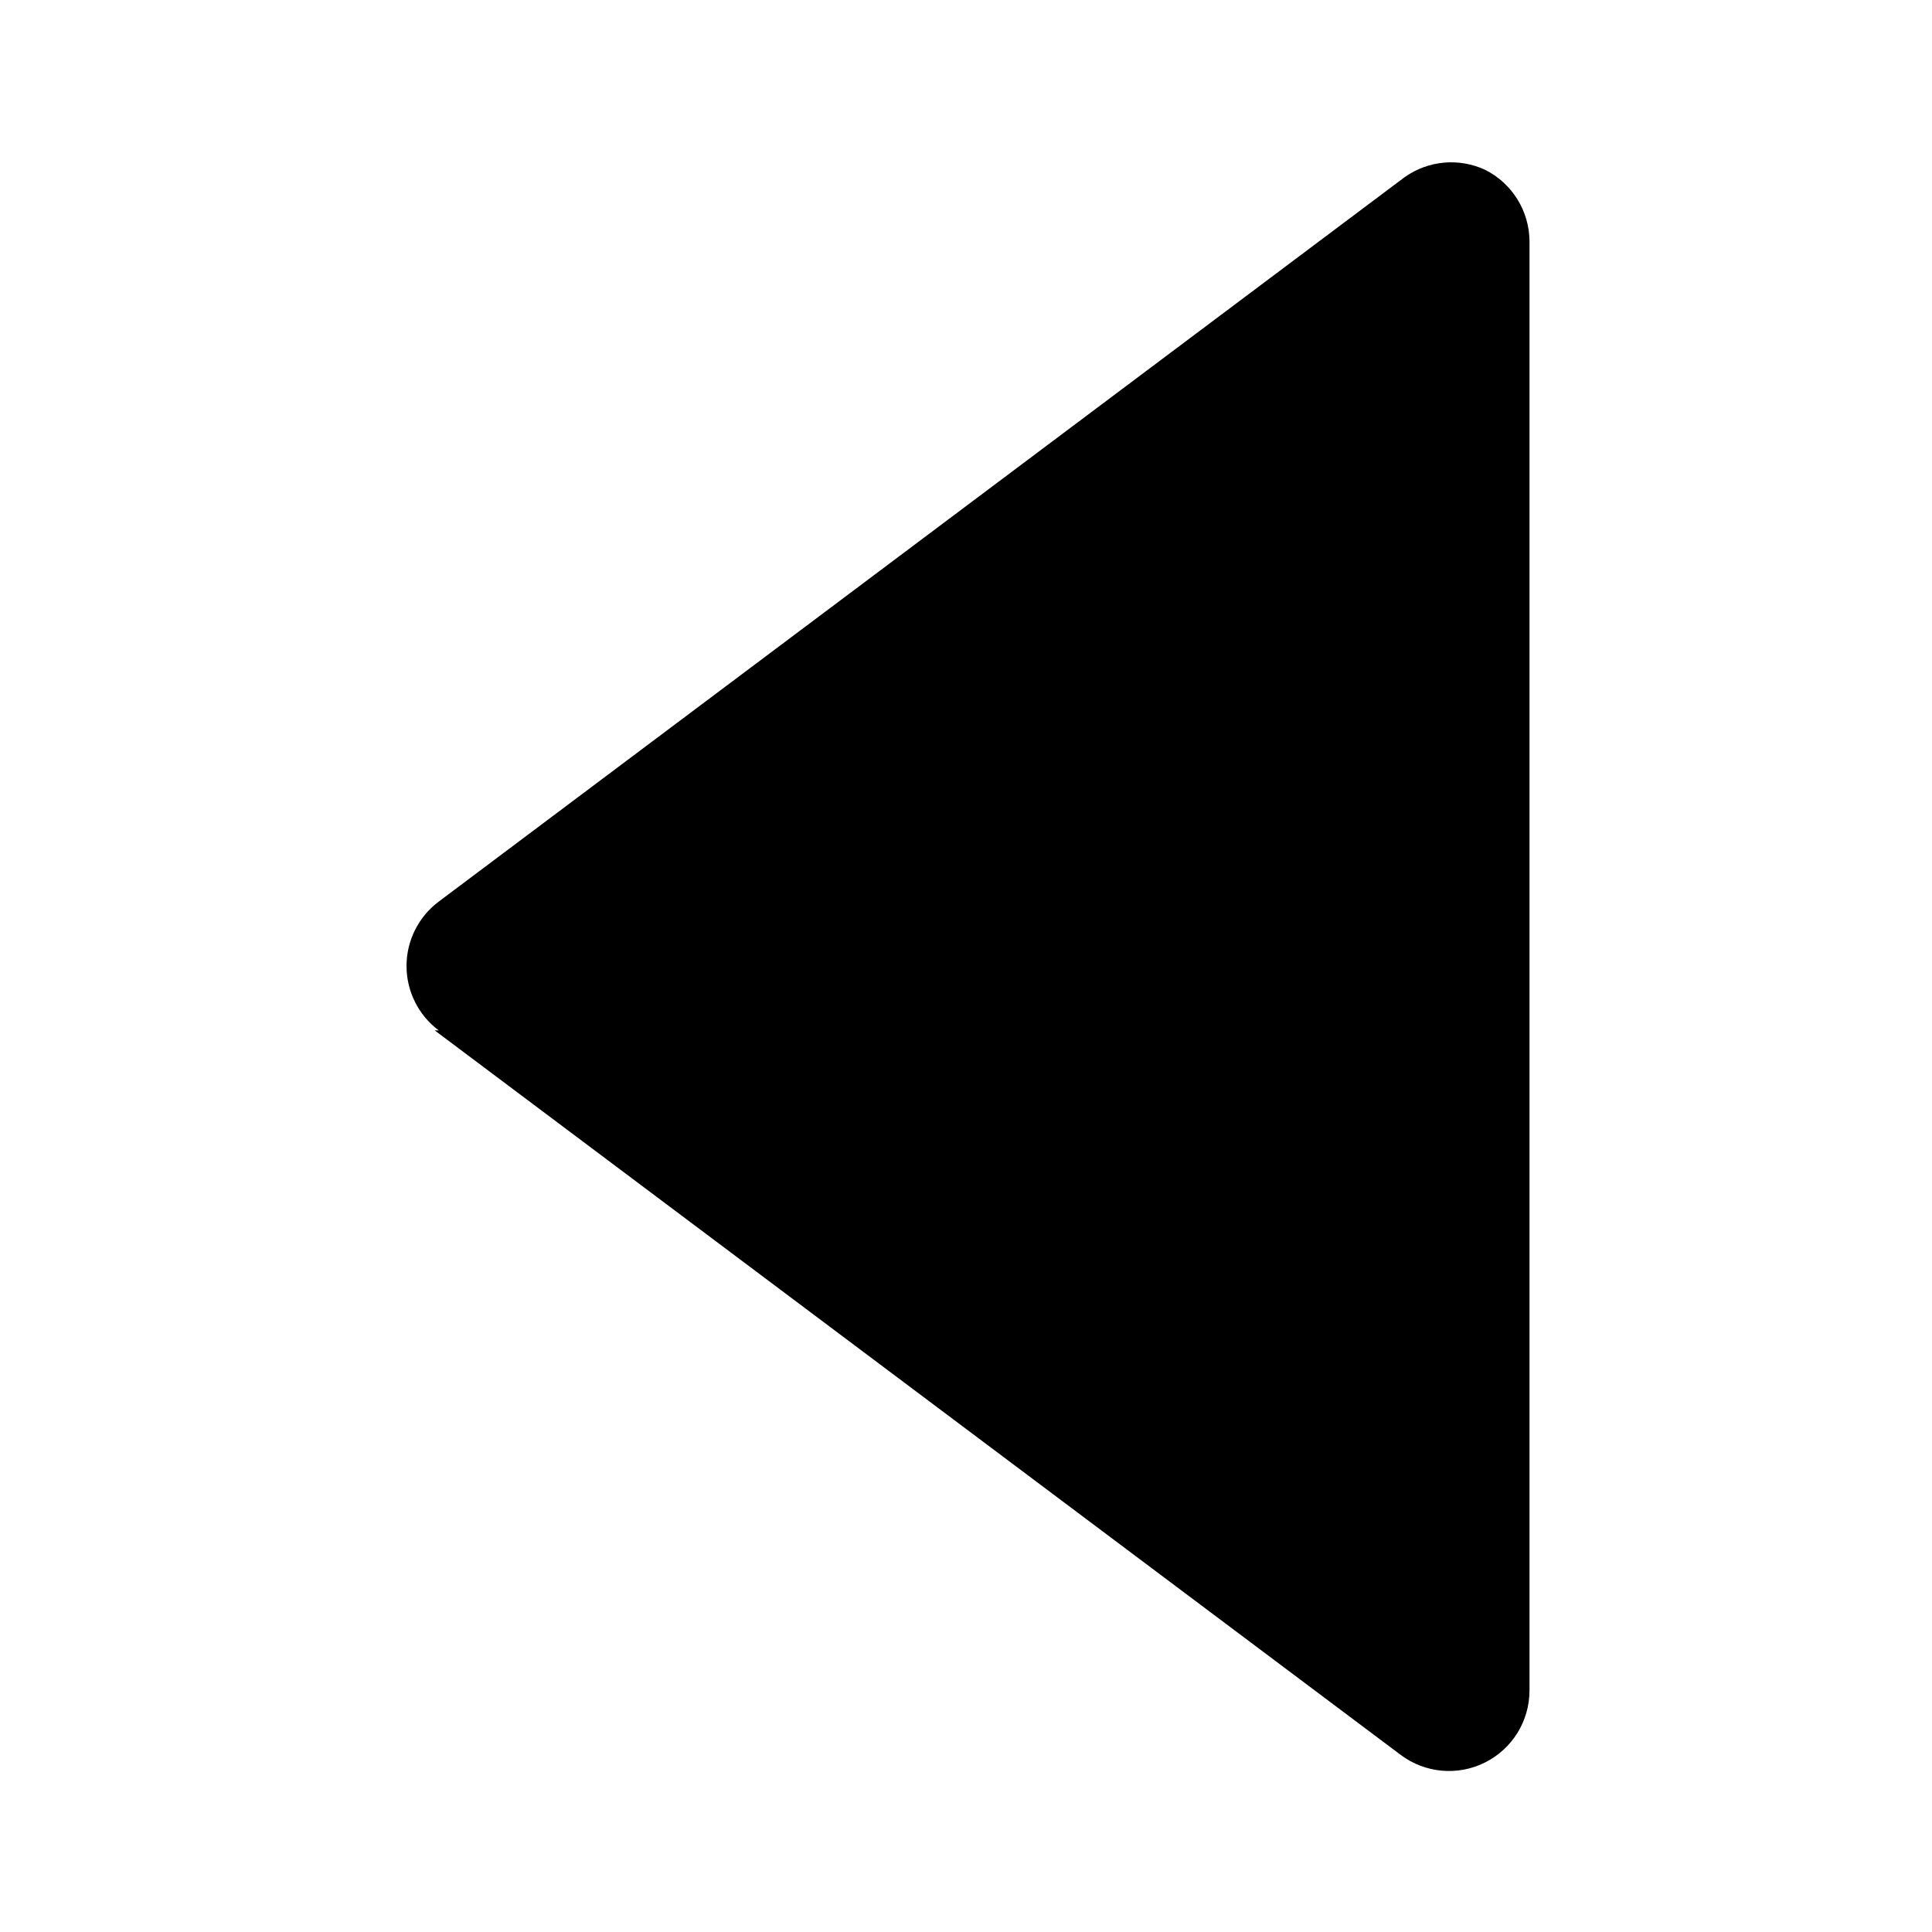
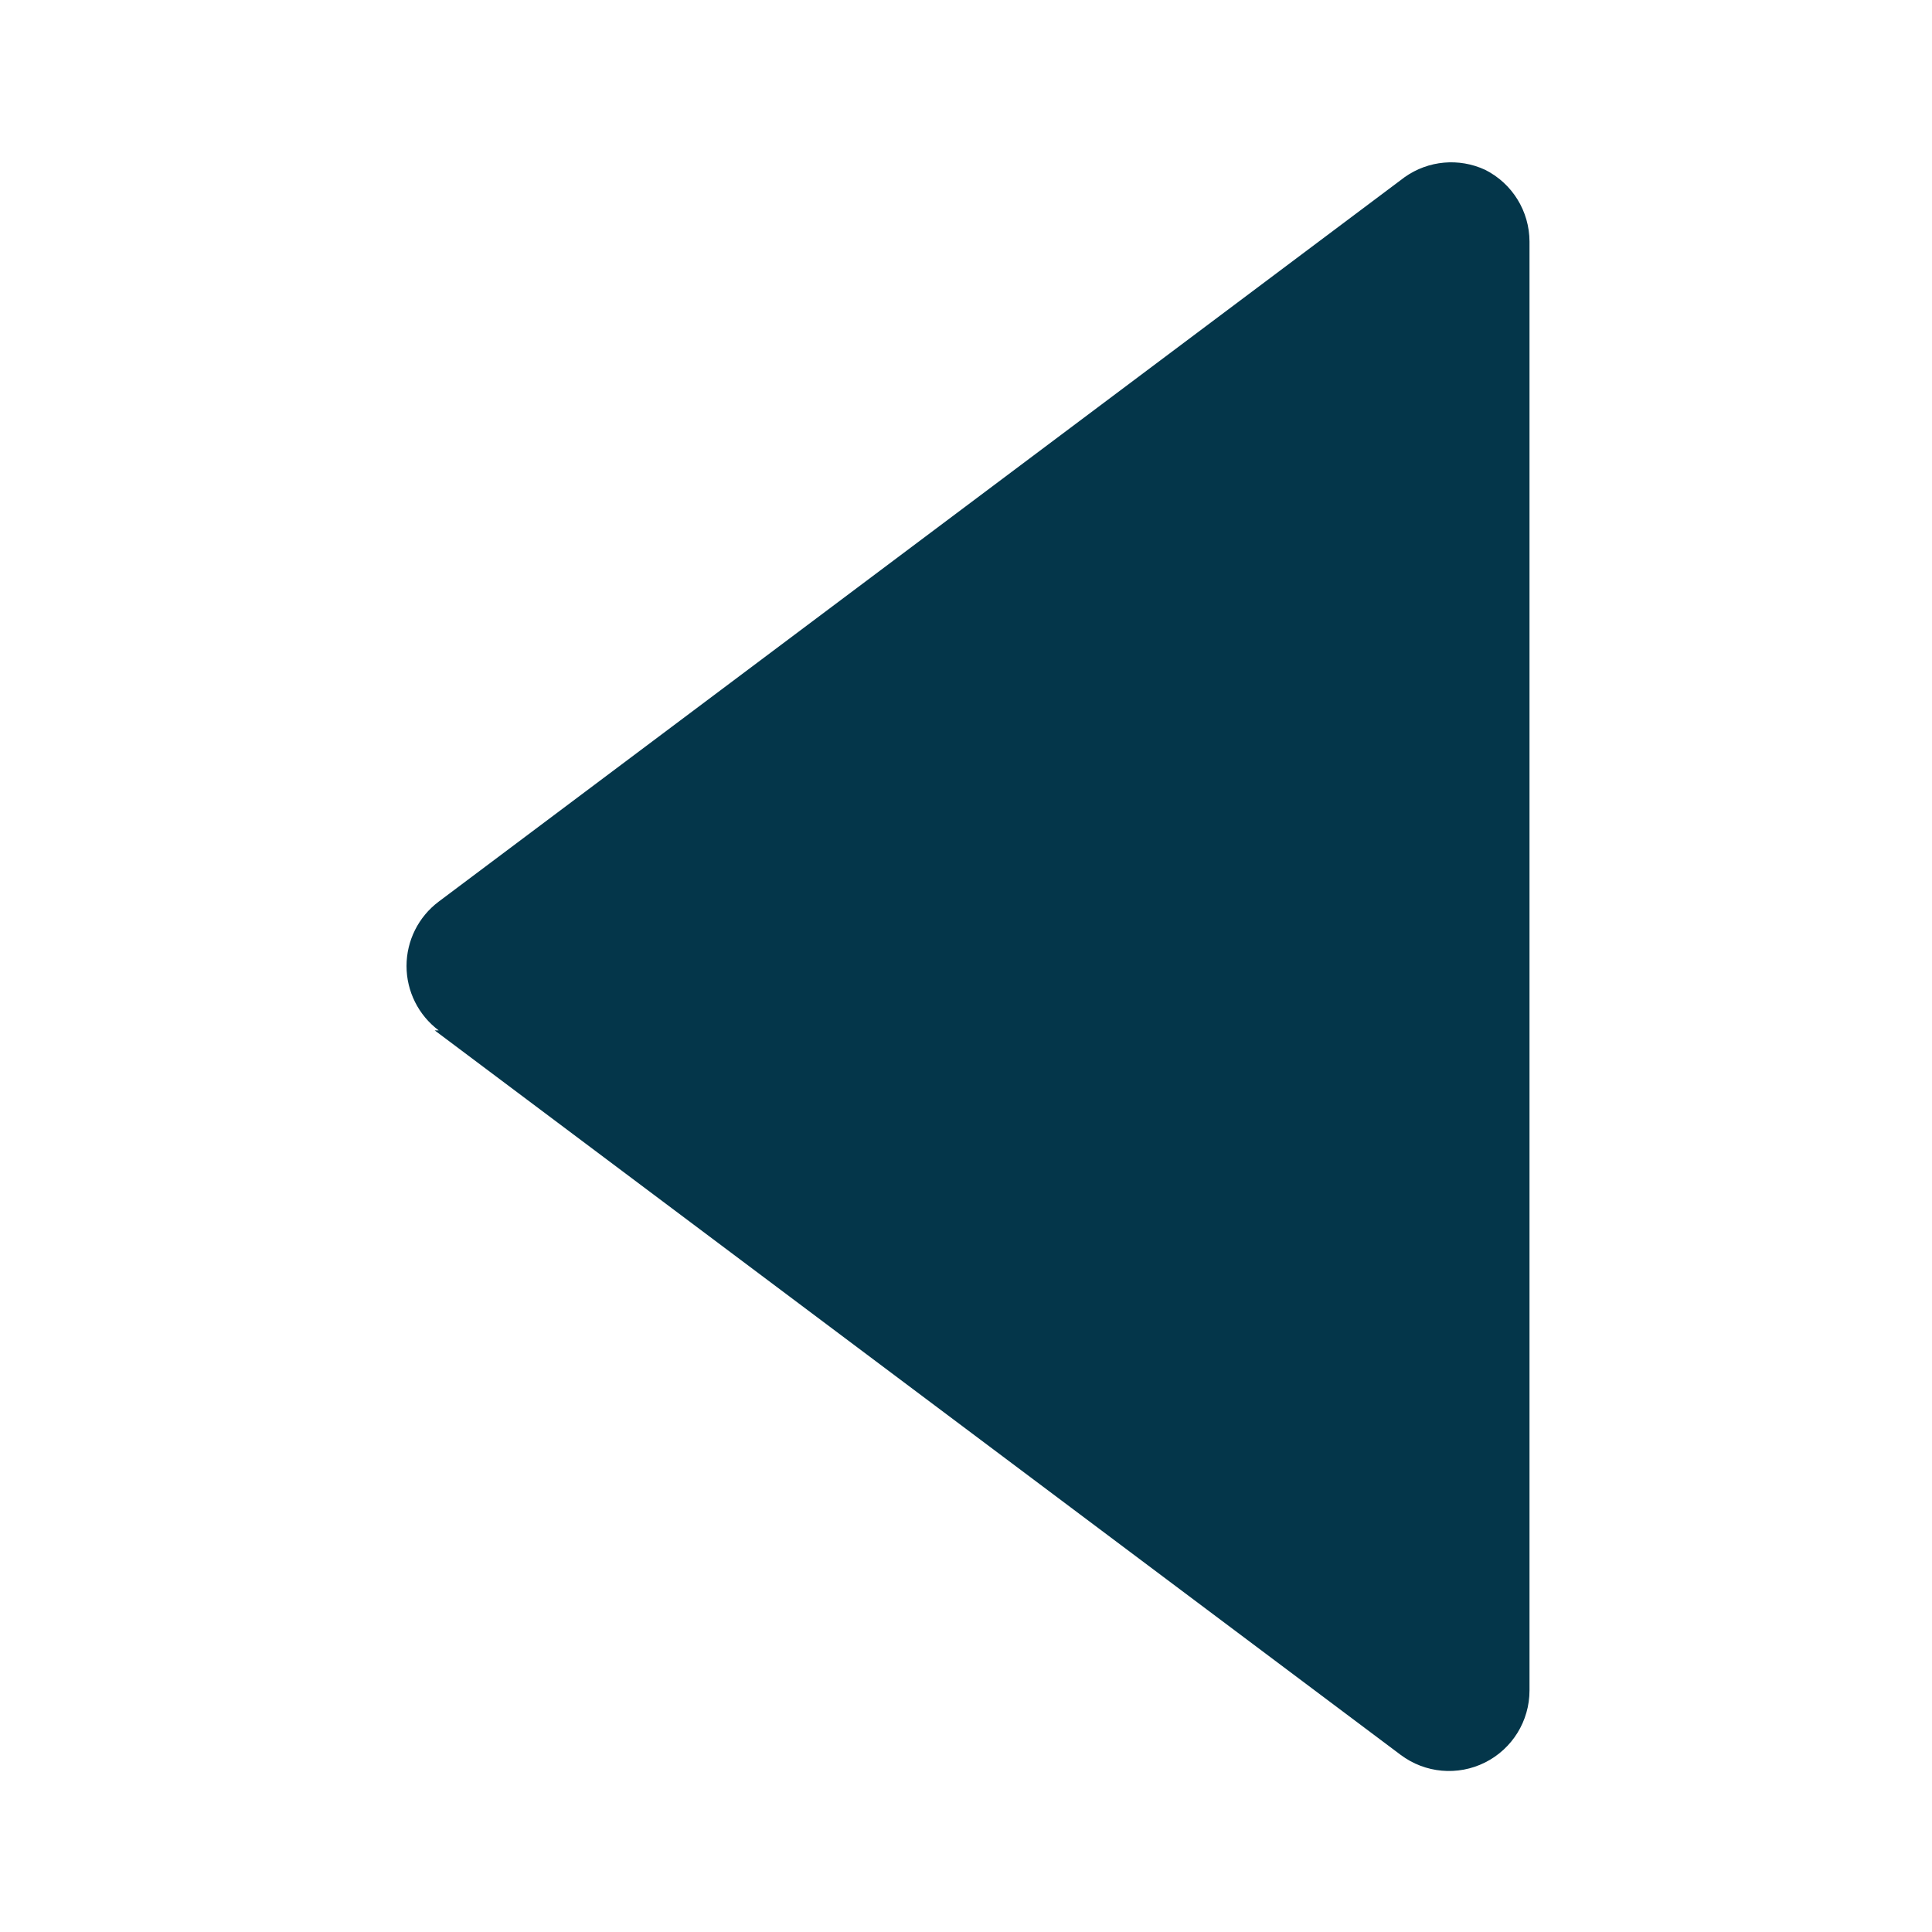
<svg xmlns="http://www.w3.org/2000/svg" fill="#000000" width="800px" height="800px" viewBox="0 0 24 24" id="prev" data-name="Flat Color" class="icon flat-color">
-   <path id="primary" d="M18.6,11.2l-12-9A1,1,0,0,0,5,3V21a1,1,0,0,0,.55.89,1,1,0,0,0,1-.09l12-9a1,1,0,0,0,0-1.6Z" style="fill: rgb(0, 0, 0);" transform="rotate(180, 12, 12)" />
+   <path id="primary" d="M18.6,11.2l-12-9A1,1,0,0,0,5,3V21a1,1,0,0,0,.55.89,1,1,0,0,0,1-.09l12-9a1,1,0,0,0,0-1.6Z" style="fill: #04364a;" transform="rotate(180, 12, 12)" />
</svg>
